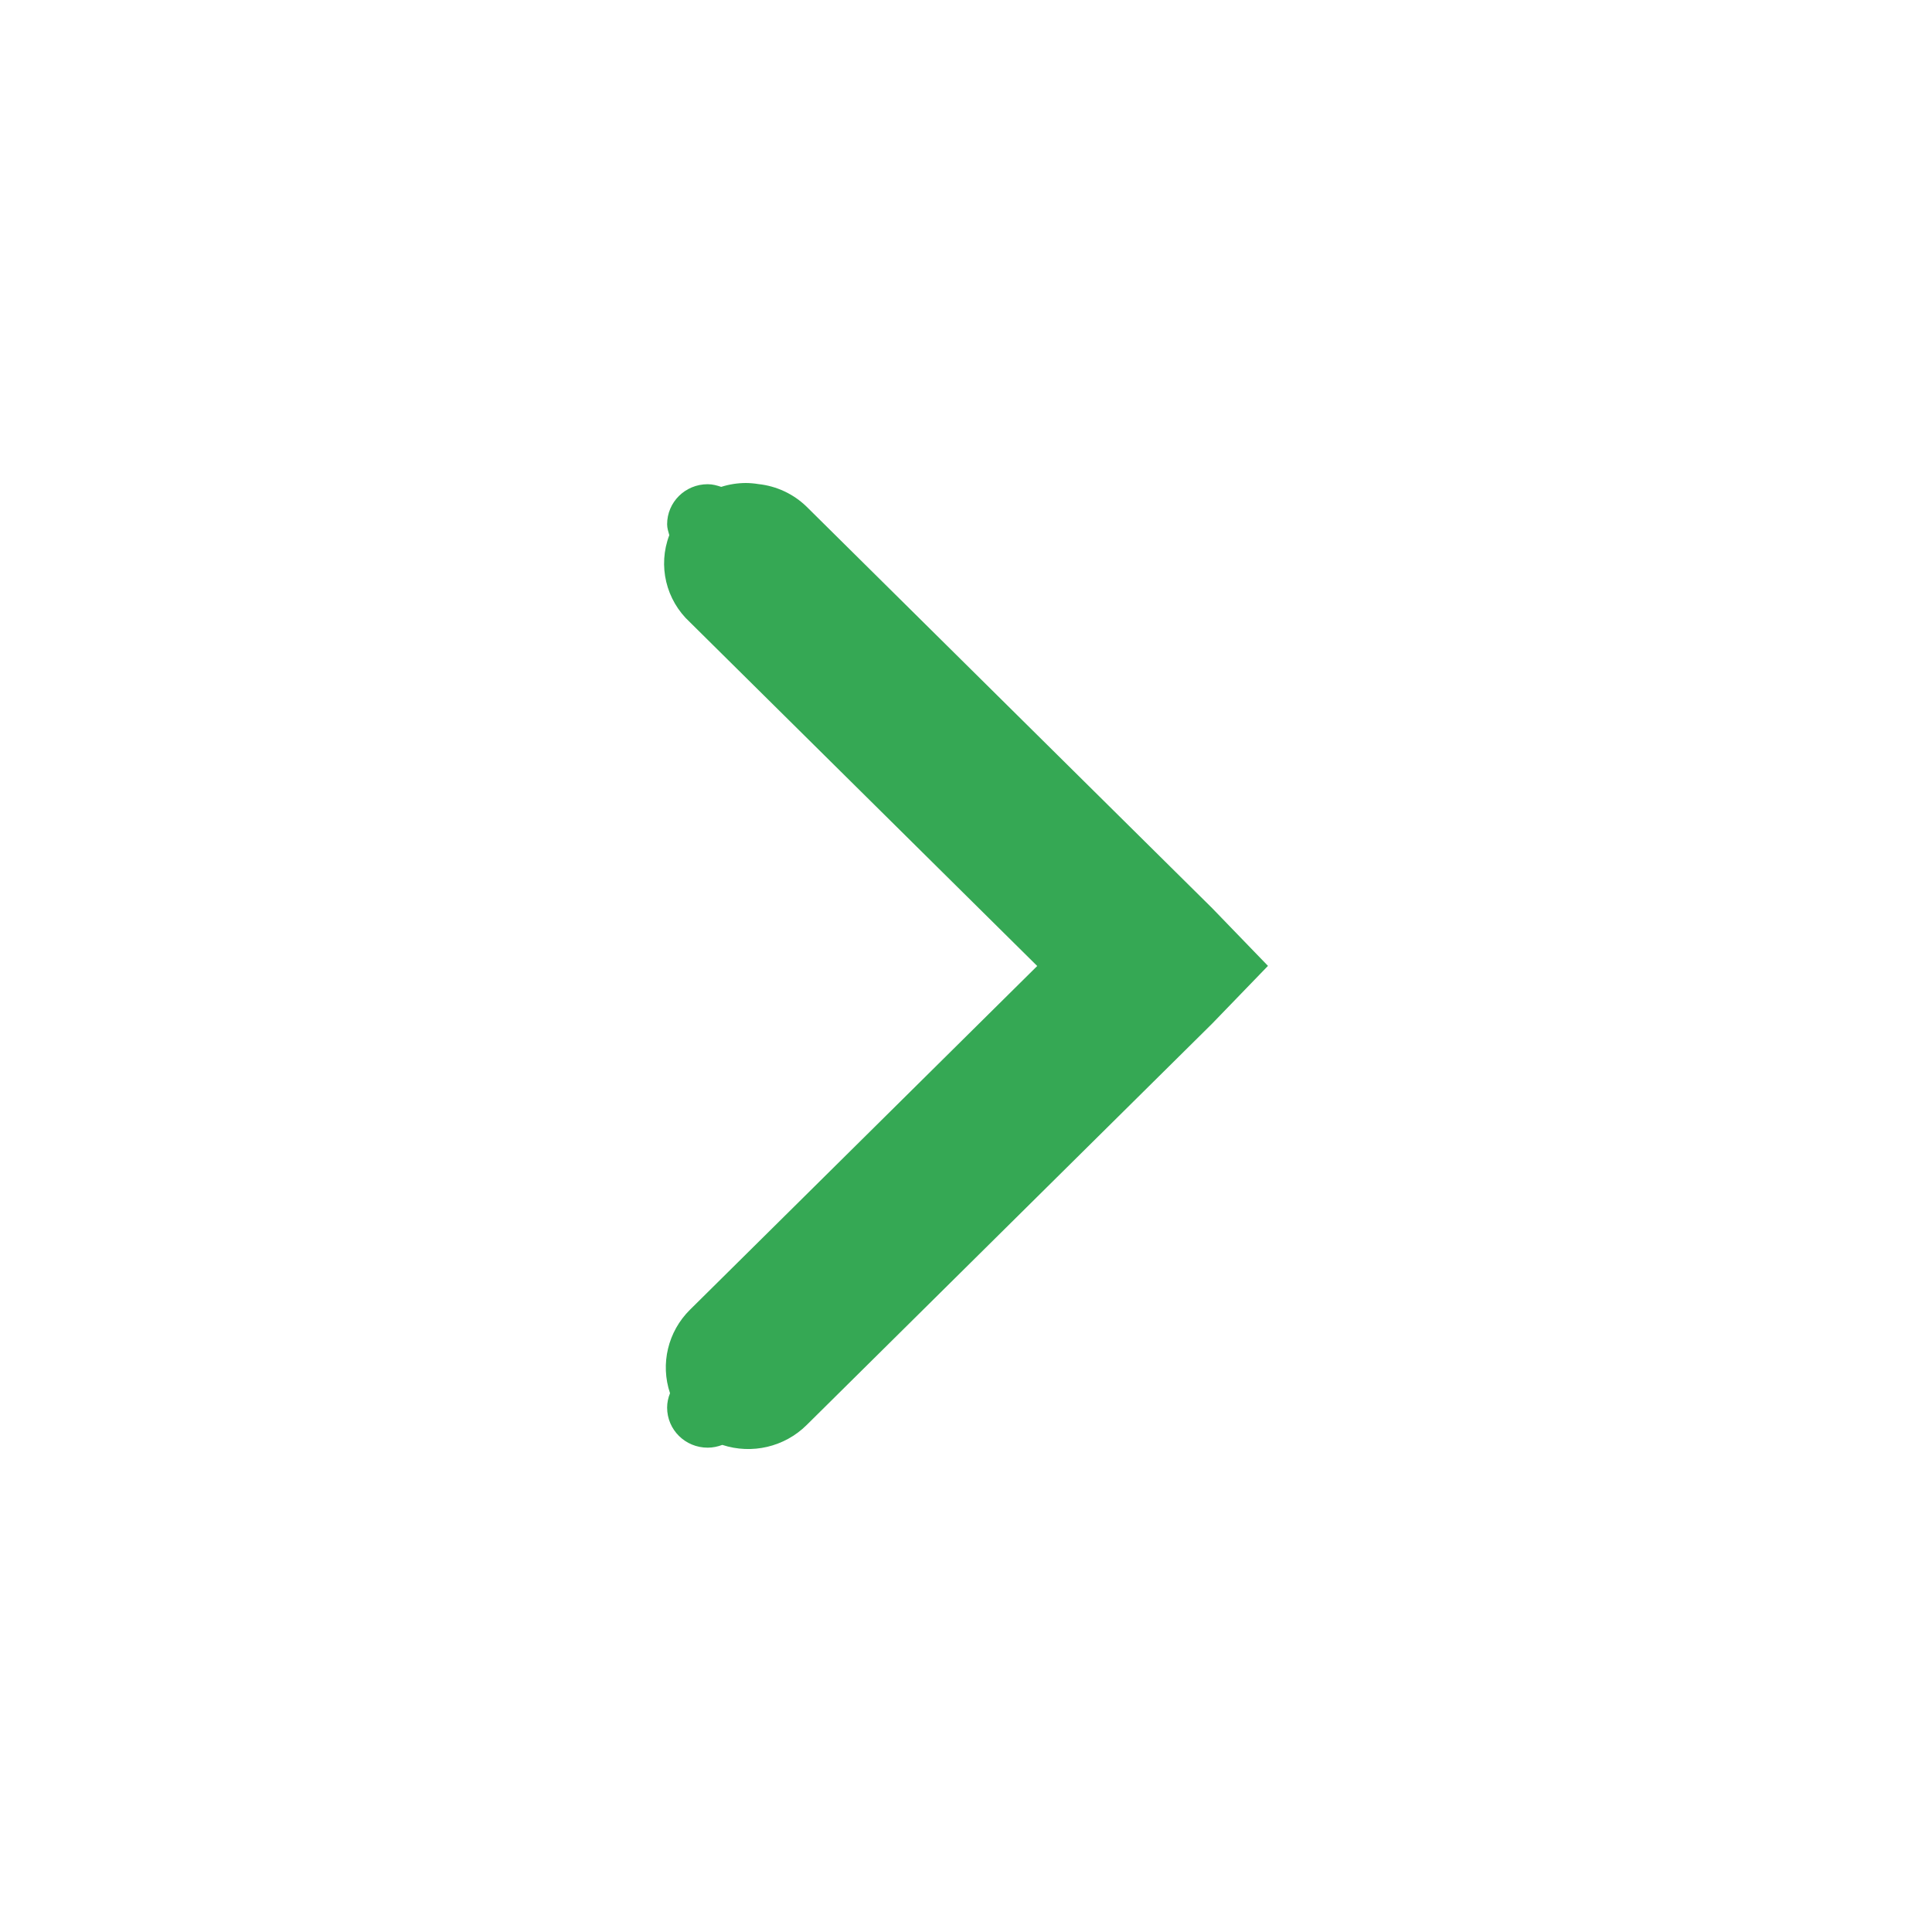
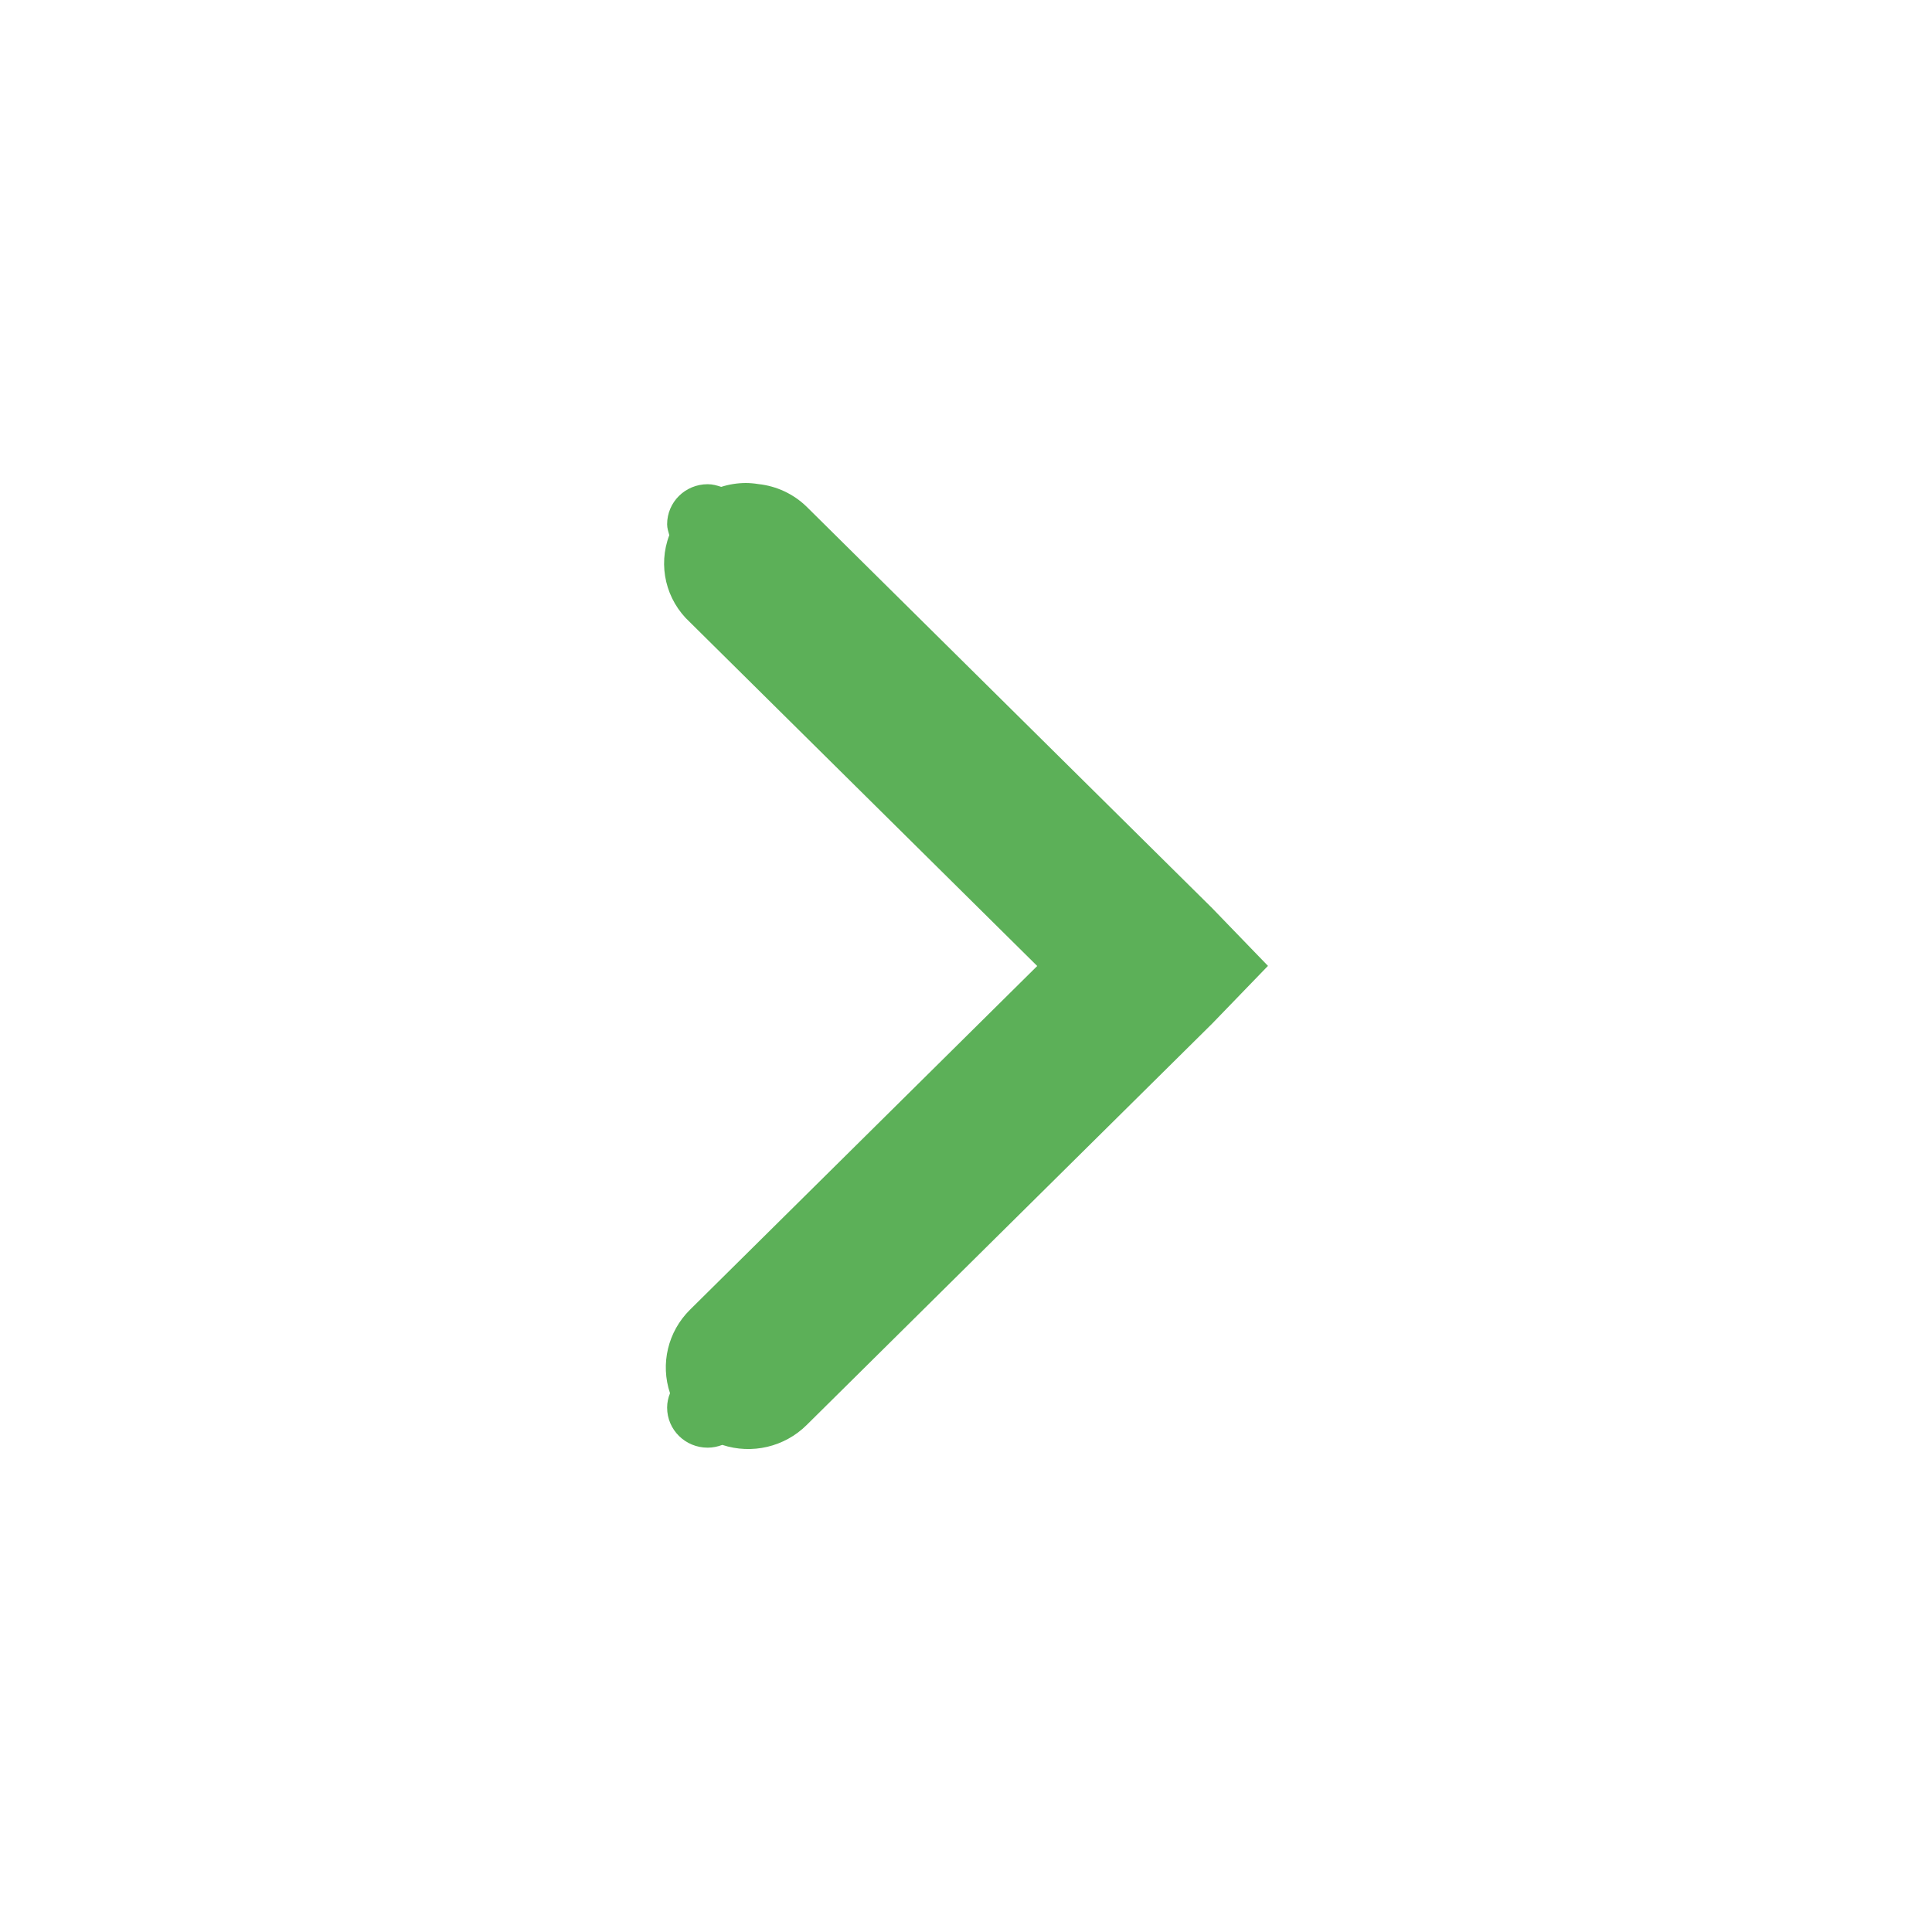
<svg xmlns="http://www.w3.org/2000/svg" height="16" id="svg7384" version="1.1" width="16">
  <defs id="defs7386" />
  <g id="layer9" style="display:inline" transform="translate(-100.0002,-747)" />
  <g id="layer10" transform="translate(-100.0002,-747)" />
  <g id="layer11" transform="translate(-100.0002,-747)" />
  <g id="layer13" transform="translate(-100.0002,-747)" />
  <g id="layer14" transform="translate(-100.0002,-747)" />
  <g id="layer15" style="display:inline" transform="translate(-100.0002,-747)" />
  <g id="g71291" style="display:inline" transform="translate(-100.0002,-747)" />
  <g id="g4953" style="display:inline" transform="translate(-100.0002,-747)" />
  <g id="layer12" style="display:inline" transform="translate(-100.0002,-747)">
-     <path style="color:#000000;font-style:normal;font-variant:normal;font-weight:normal;font-stretch:normal;font-size:medium;line-height:normal;font-family:Sans;-inkscape-font-specification:Sans;text-indent:0;text-align:start;text-decoration:none;text-decoration-line:none;letter-spacing:normal;word-spacing:normal;text-transform:none;direction:ltr;block-progression:tb;writing-mode:lr-tb;baseline-shift:baseline;text-anchor:start;display:inline;overflow:visible;visibility:visible;fill:#35a854;fill-opacity:1;stroke:none;stroke-width:2;marker:none;enable-background:accumulate" d="m 106.177,751 a 0.672,0.665 0 0 1 0.104,0.009 0.672,0.665 0 0 1 0.399,0.187 l 3.359,3.325 0.462,0.478 -0.462,0.478 -3.359,3.325 a 0.683,0.676 0 0 1 -0.698,0.164 c -0.037,0.014 -0.078,0.023 -0.121,0.023 -0.186,0 -0.336,-0.148 -0.336,-0.332 0,-0.042 0.009,-0.082 0.024,-0.119 a 0.683,0.676 0 0 1 0.165,-0.691 l 2.876,-2.847 -2.876,-2.847 a 0.672,0.665 0 0 1 -0.171,-0.721 c -0.008,-0.029 -0.018,-0.058 -0.018,-0.09 0,-0.184 0.15,-0.332 0.336,-0.332 0.04,0 0.076,0.01 0.112,0.022 A 0.672,0.665 0 0 1 106.177,751 Z" id="path6040" />
+     <path style="color:#000000;font-style:normal;font-variant:normal;font-weight:normal;font-stretch:normal;font-size:medium;line-height:normal;font-family:Sans;-inkscape-font-specification:Sans;text-indent:0;text-align:start;text-decoration:none;text-decoration-line:none;letter-spacing:normal;word-spacing:normal;text-transform:none;direction:ltr;block-progression:tb;writing-mode:lr-tb;baseline-shift:baseline;text-anchor:start;display:inline;overflow:visible;visibility:visible;fill:#5cb058;fill-opacity:1;stroke:none;stroke-width:2;marker:none;enable-background:accumulate" d="m 106.177,751 a 0.672,0.665 0 0 1 0.104,0.009 0.672,0.665 0 0 1 0.399,0.187 l 3.359,3.325 0.462,0.478 -0.462,0.478 -3.359,3.325 a 0.683,0.676 0 0 1 -0.698,0.164 c -0.037,0.014 -0.078,0.023 -0.121,0.023 -0.186,0 -0.336,-0.148 -0.336,-0.332 0,-0.042 0.009,-0.082 0.024,-0.119 a 0.683,0.676 0 0 1 0.165,-0.691 l 2.876,-2.847 -2.876,-2.847 a 0.672,0.665 0 0 1 -0.171,-0.721 c -0.008,-0.029 -0.018,-0.058 -0.018,-0.09 0,-0.184 0.15,-0.332 0.336,-0.332 0.04,0 0.076,0.01 0.112,0.022 A 0.672,0.665 0 0 1 106.177,751 Z" id="path6040" />
  </g>
</svg>
